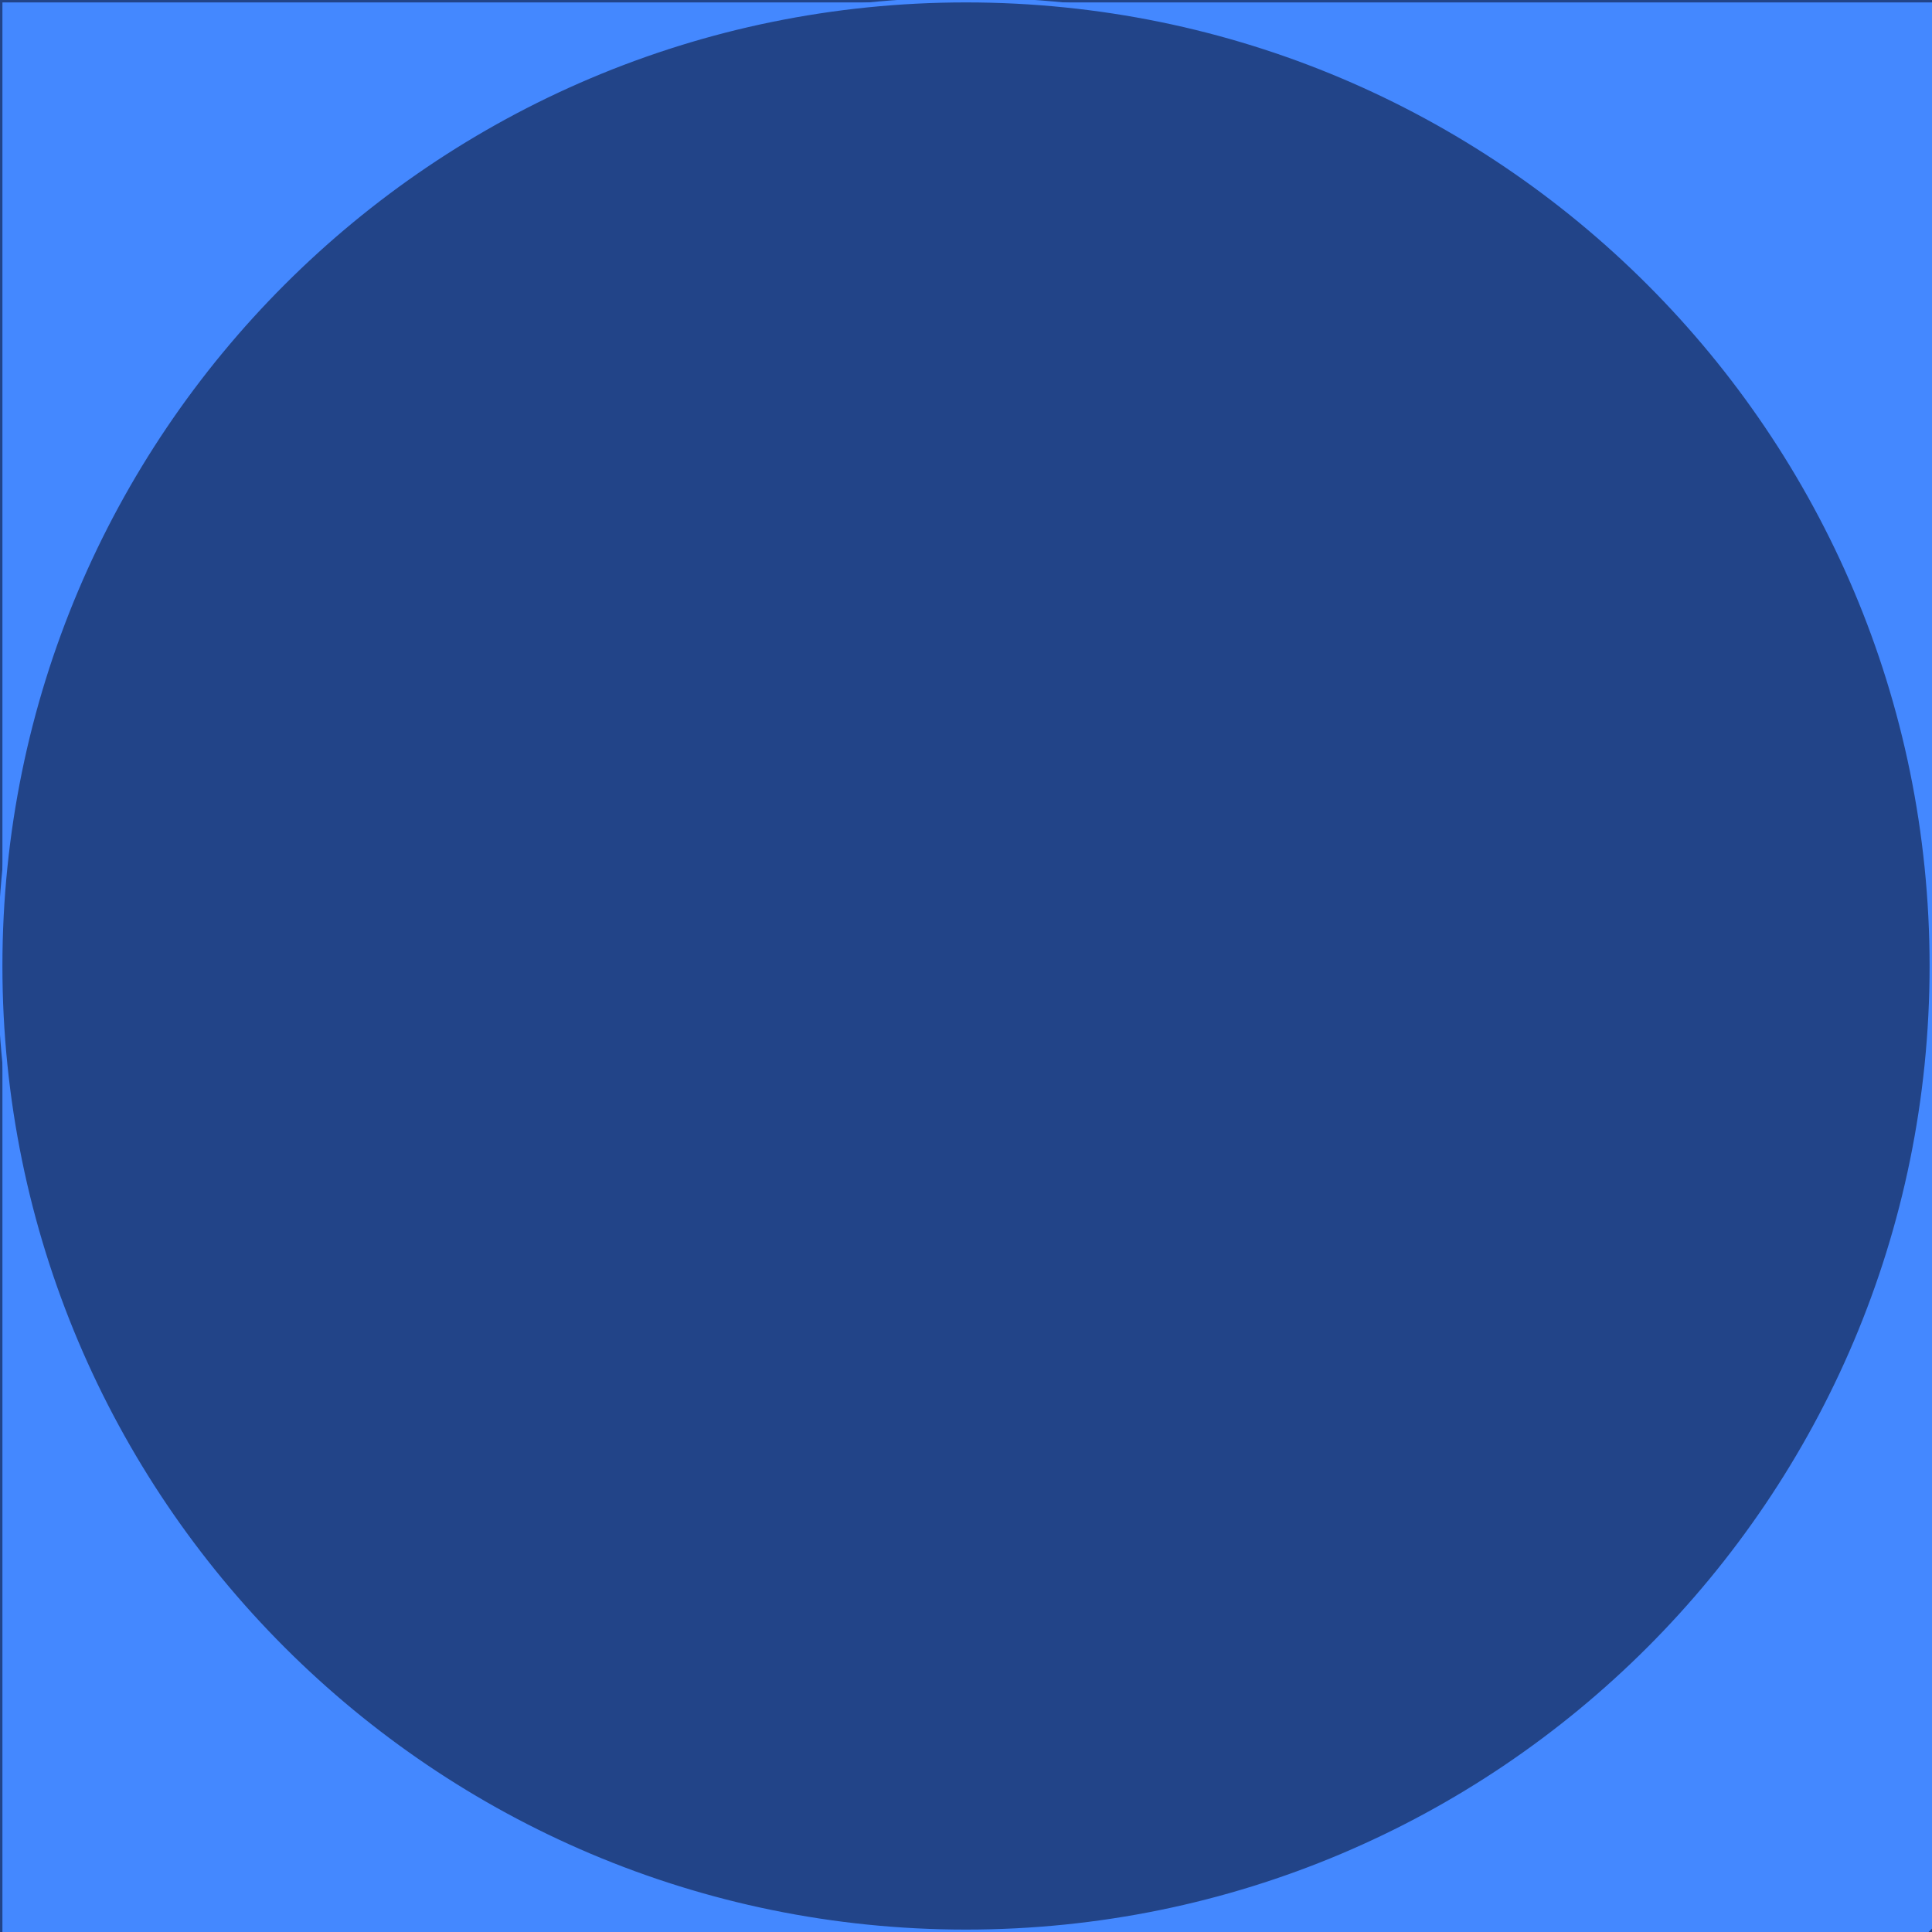
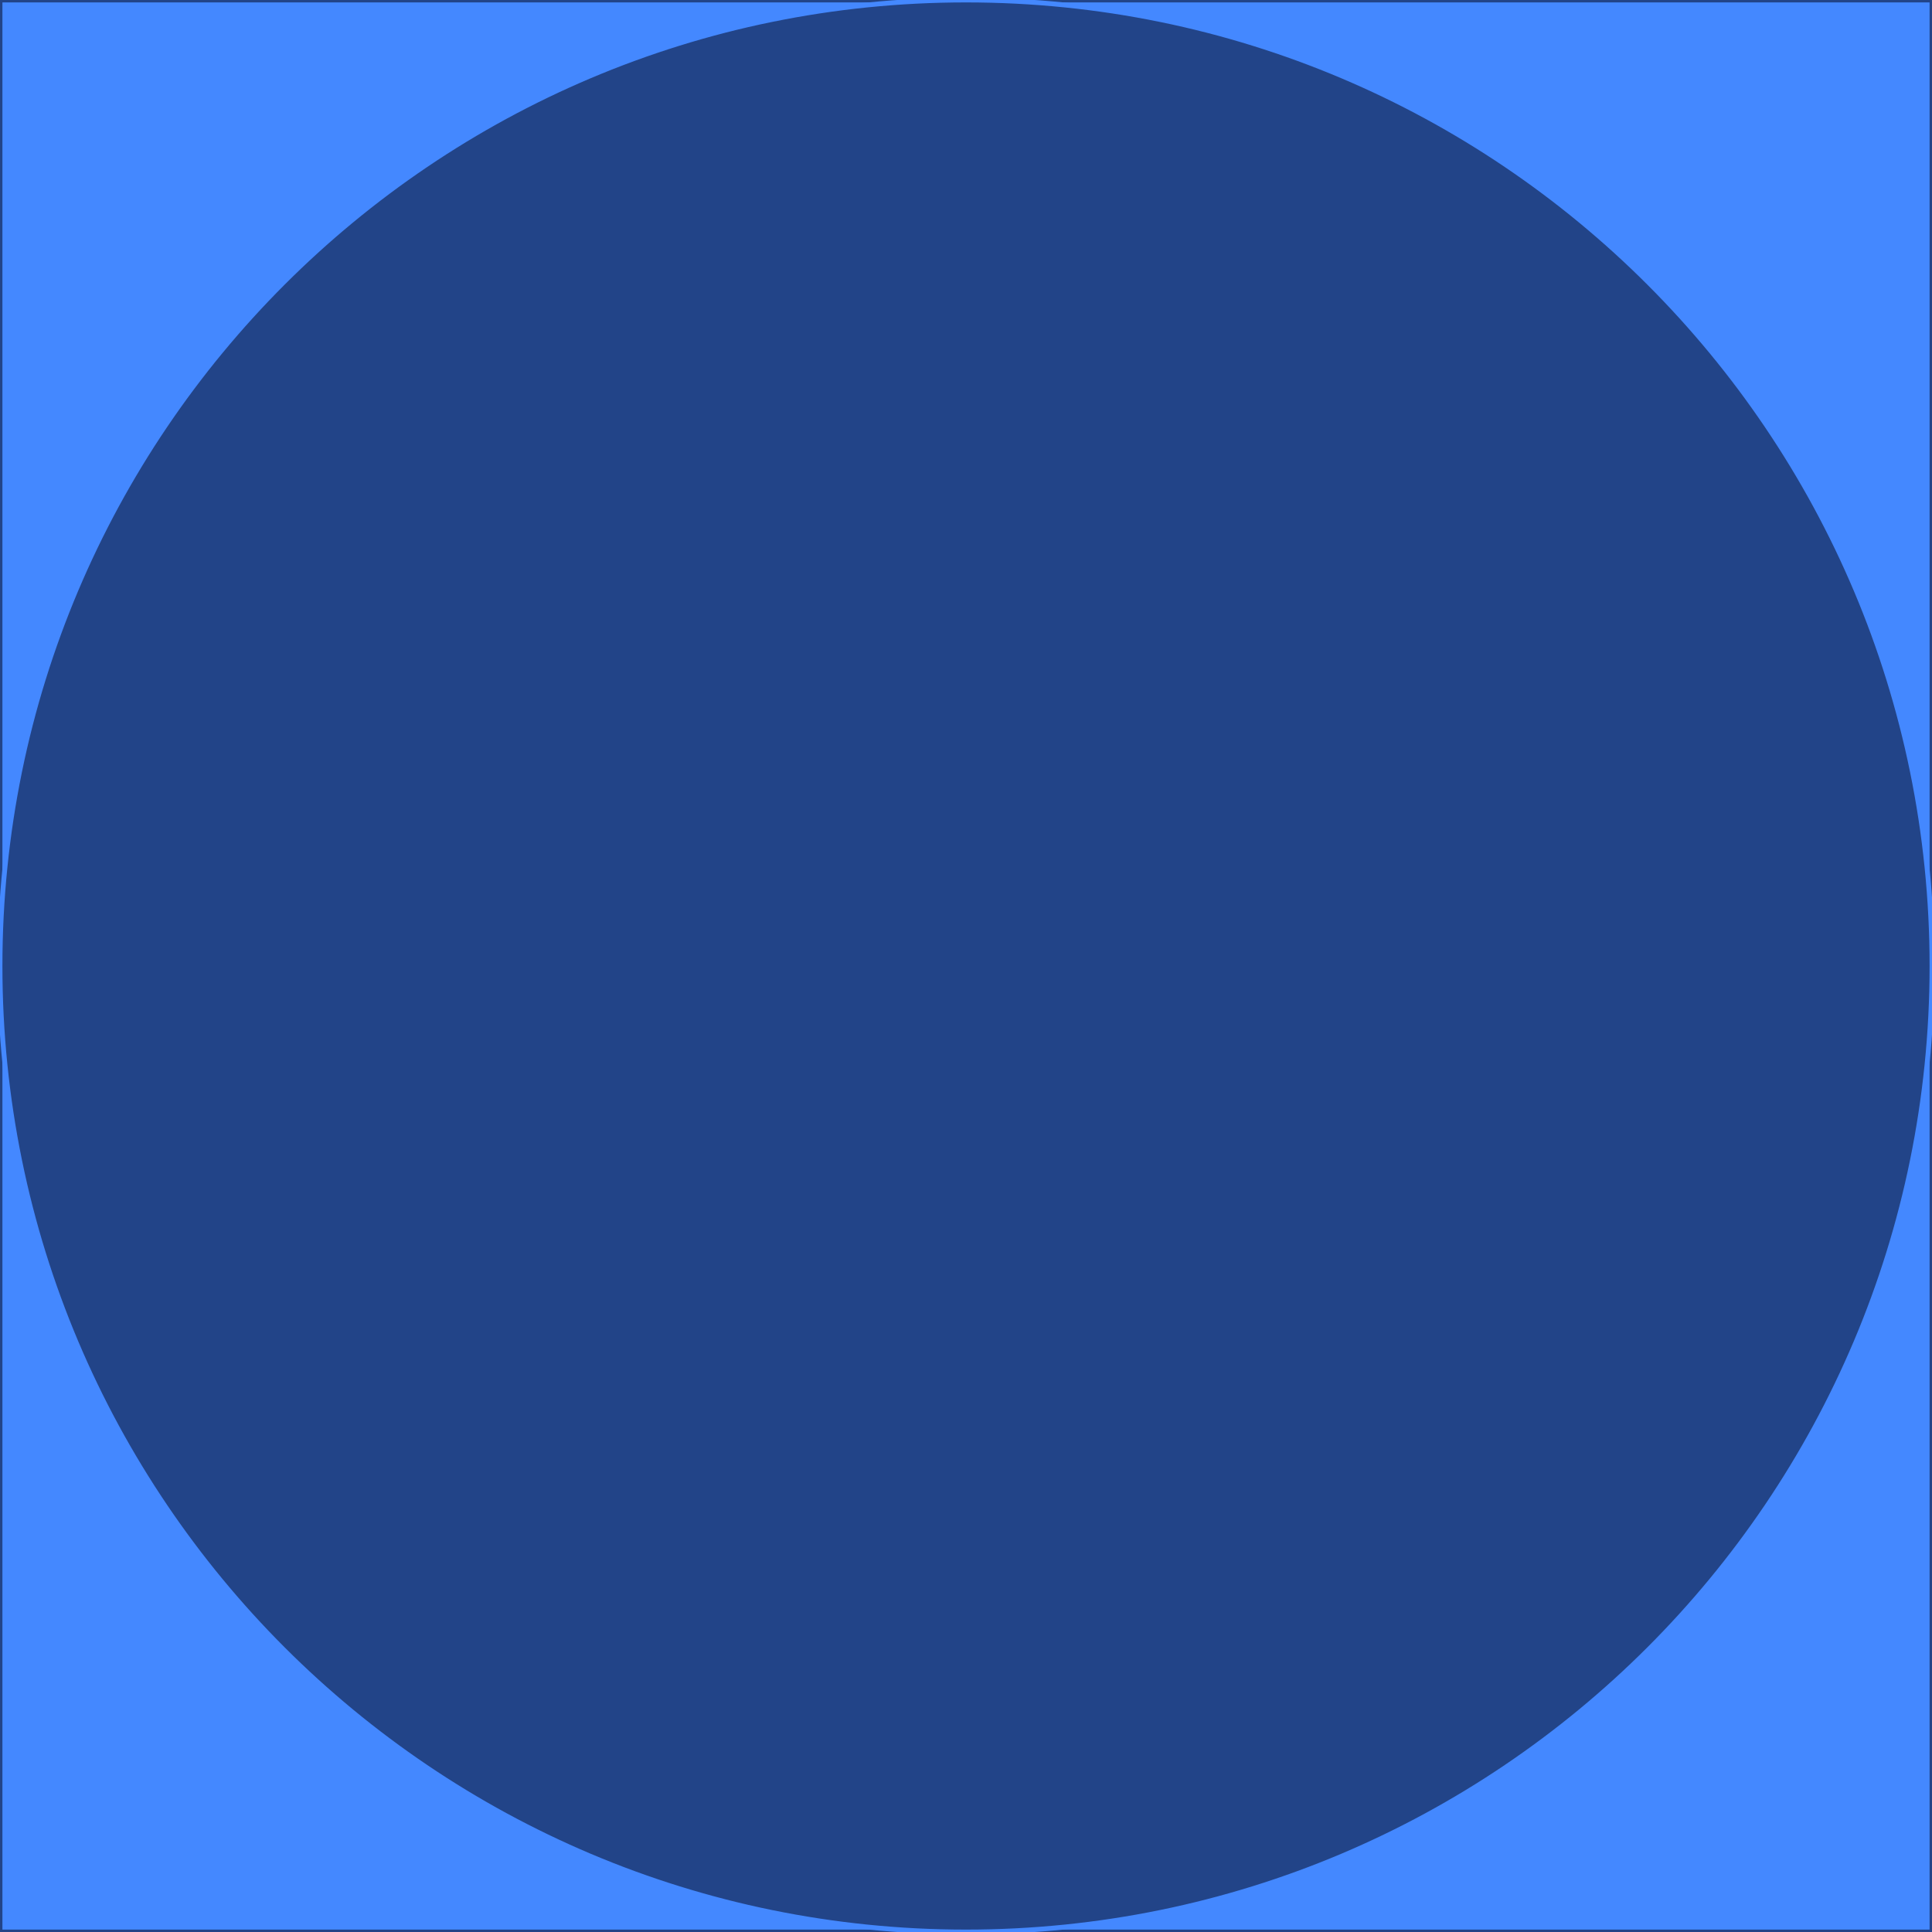
<svg xmlns="http://www.w3.org/2000/svg" viewBox="0 0 42 42" transform-origin="50% 50%" width="100%" height="100%">
  <path id="inscribedCircle-path" d="m 0 0" stroke="currentcolor" stroke-width="0.25%" fill="transparent" class="foreground-stroke" transform-origin="50% 50%">
  </path>
  <g id="inscribedCircle-children">
-     <path id="inscribedCircle-square-path" d="m 0 0 t 42 0 t 0 42 t -42 0 t -0 -42" stroke="#224488" stroke-width="0.25%" fill="#4488ff" class="" transform-origin="50% 50%">
+     <path id="inscribedCircle-square-path" d="m 0 0   l 42 0 l 0 42 l -42 0 l -0 -42" stroke="#224488" stroke-width="0.25%" fill="#4488ff" class="" transform-origin="50% 50%">
    </path>
    <path id="inscribedCircle-circle-path" d="m 21 0 a 21 21 0 0 1 21 21 a 21 21 0 0 1 -21 21 a 21 21 0 0 1 -21 -21 a 21 21 0 0 1 21 -21" stroke="#4488ff" stroke-width="0.25%" fill="#224488" class="" transform-origin="50% 50%">
    </path>
  </g>
</svg>
